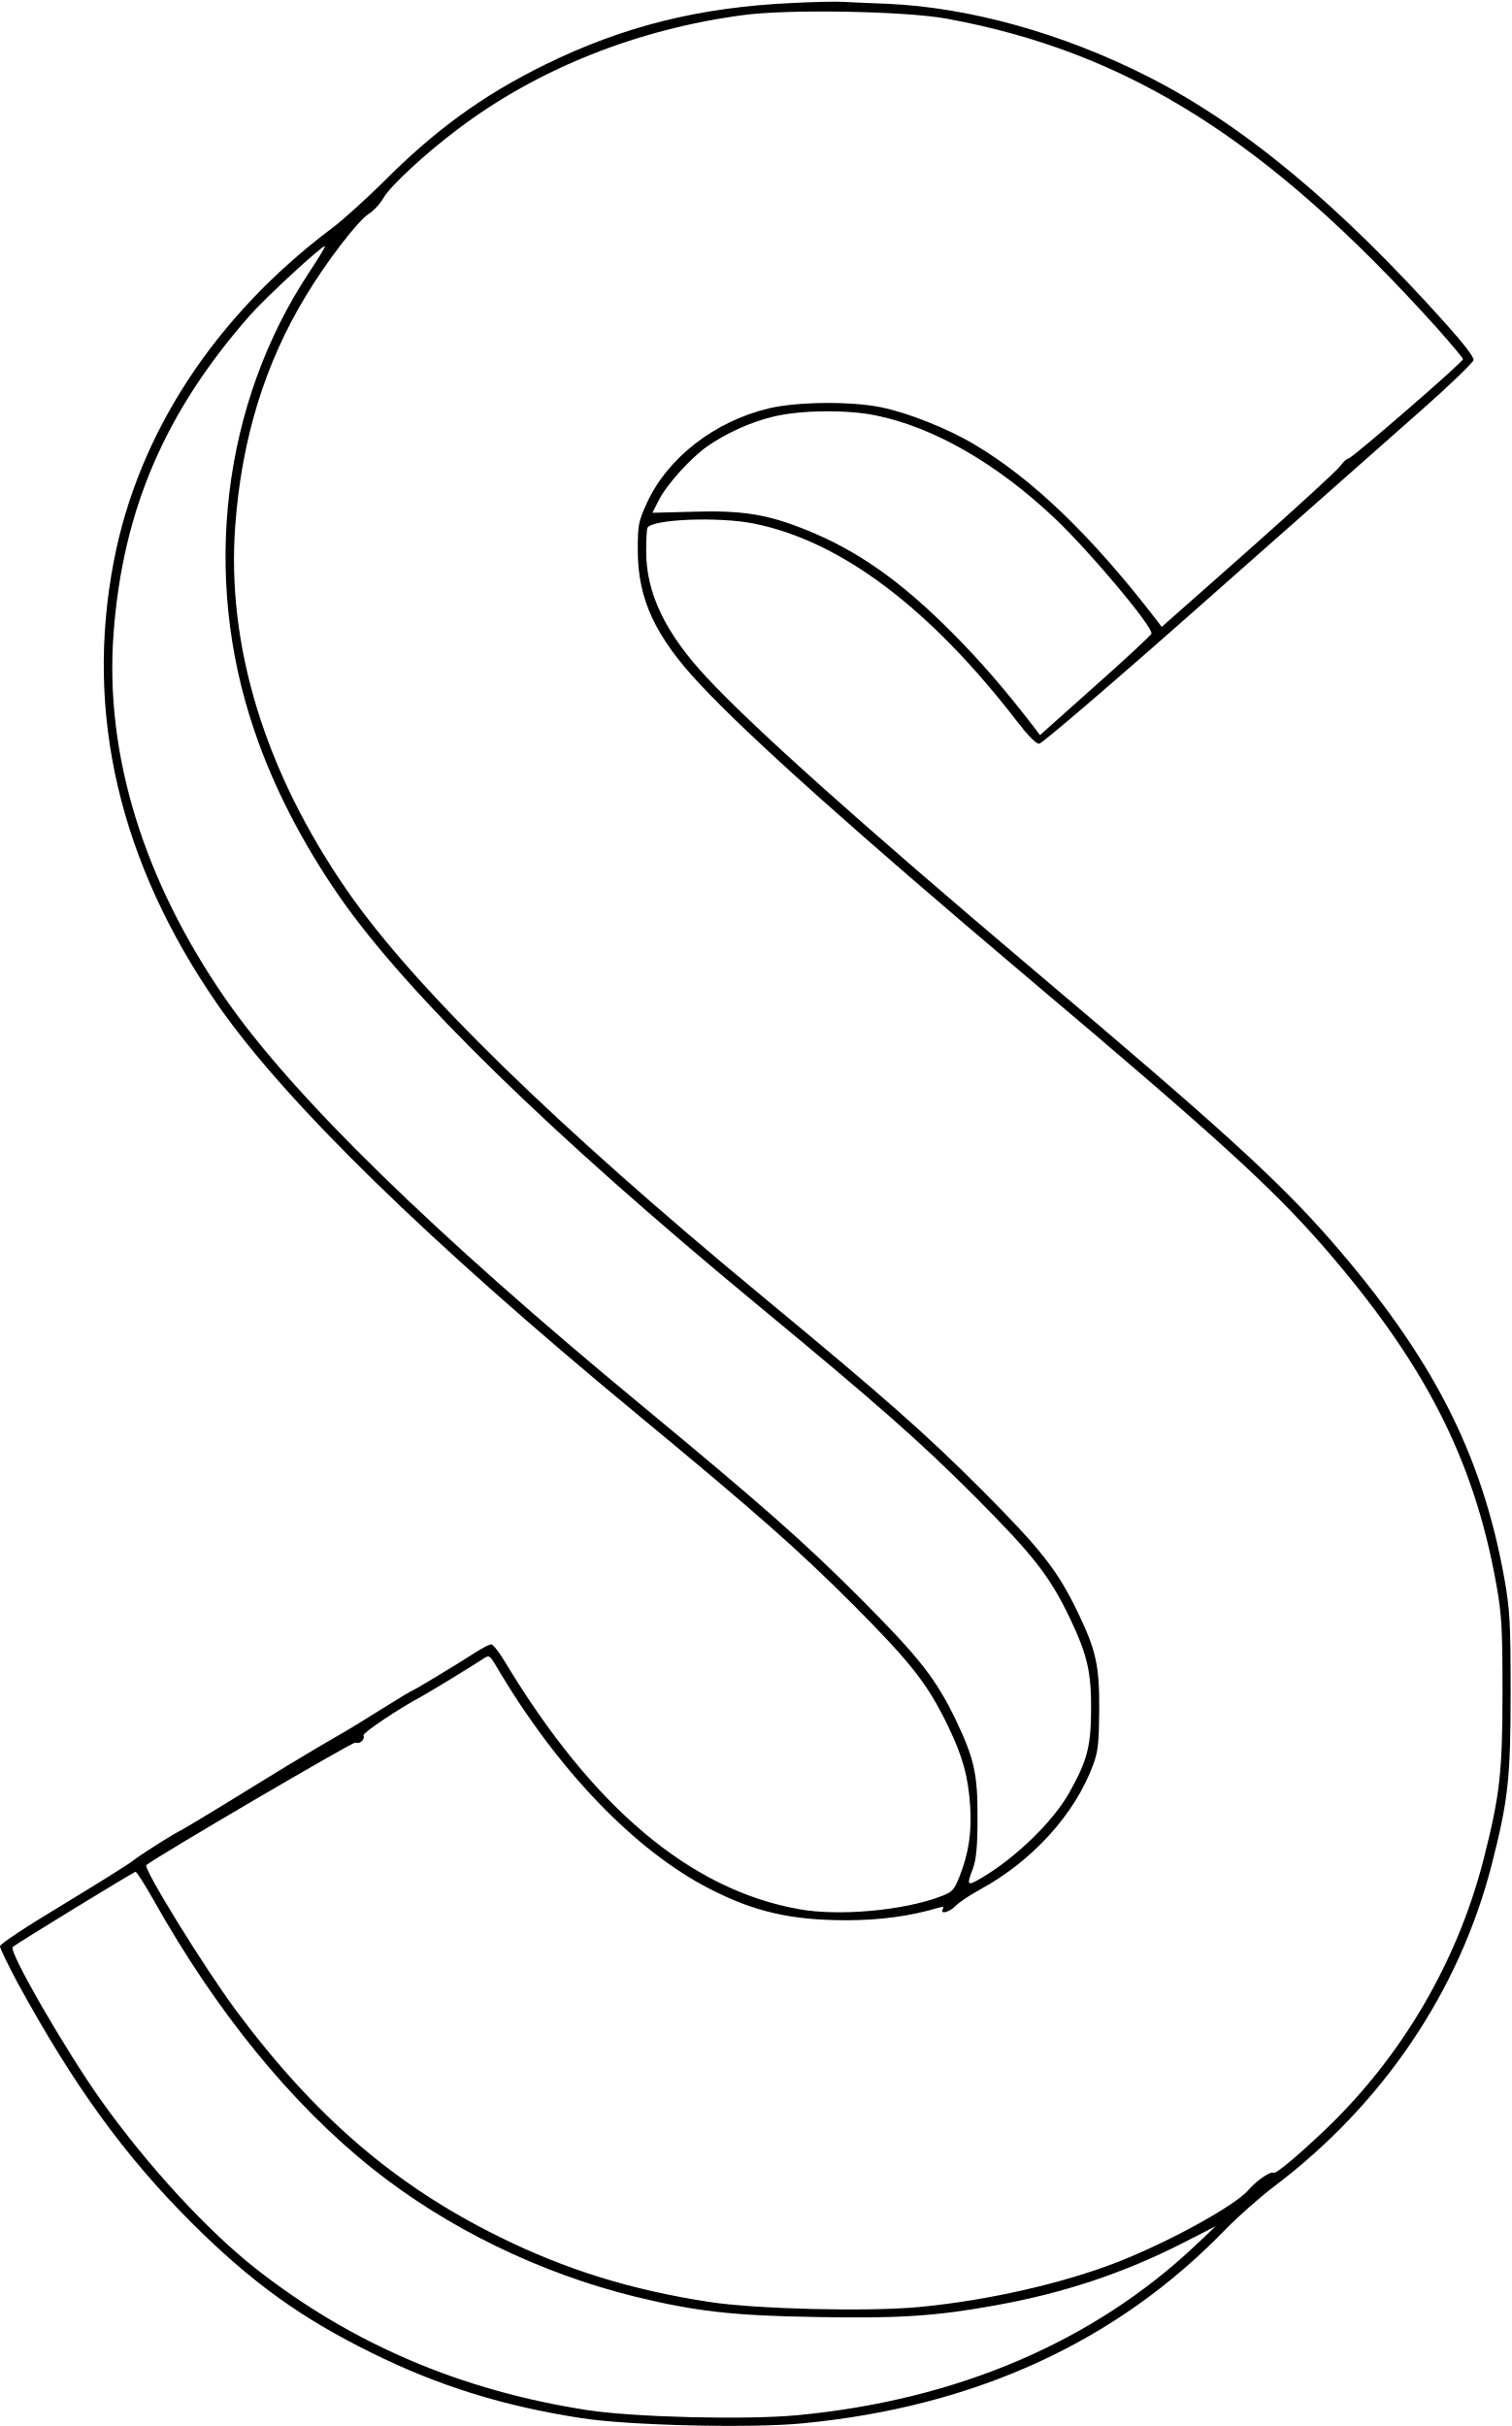
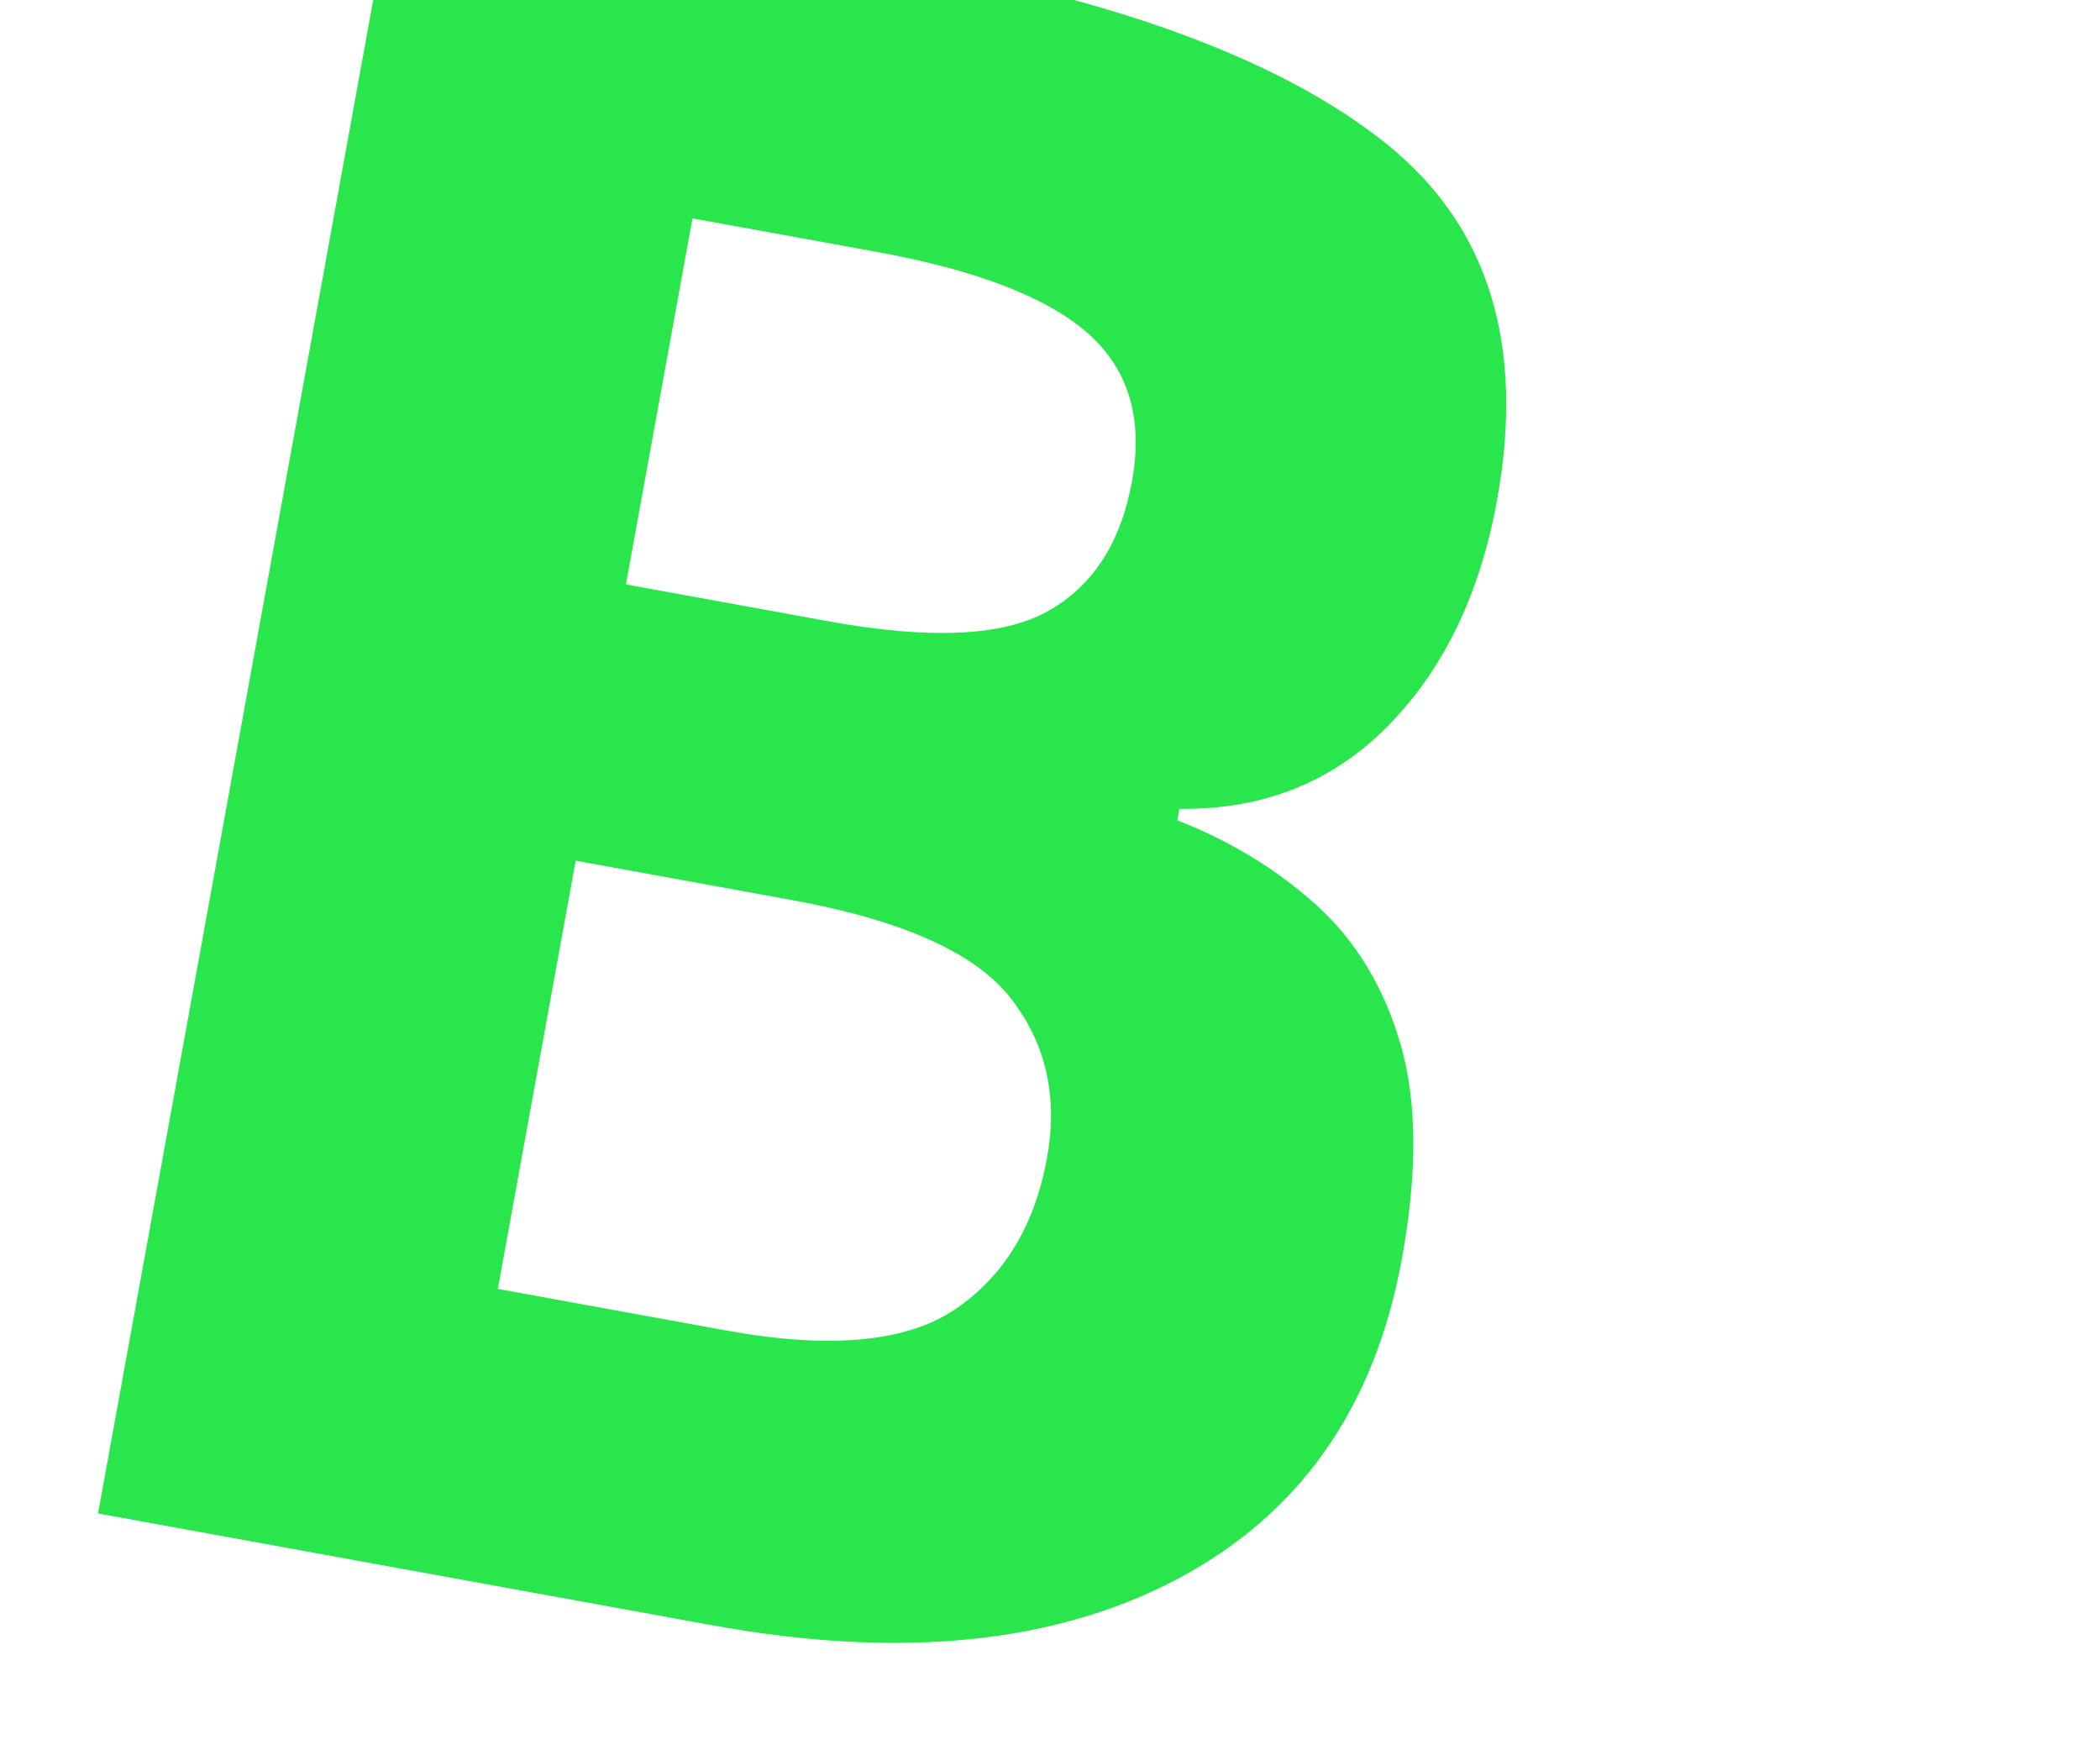
- <svg xmlns="http://www.w3.org/2000/svg" version="1.0" width="559pt" height="897pt" viewBox="0 0 559 897" preserveAspectRatio="xMidYMid meet">
-   <g transform="translate(0,897) scale(0.1,-0.1)" fill="#000000" stroke="none">
-     <path d="M2930 8959 c-344 -16 -623 -85 -915 -228 -231 -114 -406 -241 -600 -436 -61 -60 -145 -137 -188 -169 -432 -325 -715 -757 -806 -1230 -109 -564 21 -1117 384 -1641 250 -360 780 -877 1547 -1511 451 -373 600 -505 803 -708 215 -216 275 -293 350 -448 55 -114 75 -188 82 -298 6 -96 -6 -173 -39 -257 -21 -53 -27 -59 -73 -76 -136 -51 -374 -73 -521 -46 -401 71 -763 376 -1088 916 -21 35 -43 63 -50 63 -7 0 -32 -13 -57 -29 -74 -48 -229 -141 -233 -141 -3 0 -54 -31 -113 -68 -59 -37 -135 -84 -168 -102 -33 -19 -67 -39 -77 -45 -9 -5 -56 -34 -105 -63 -48 -29 -153 -94 -233 -143 -80 -49 -152 -92 -160 -96 -26 -12 -144 -86 -180 -114 -19 -15 -137 -88 -262 -164 -130 -78 -228 -143 -228 -151 0 -8 30 -70 66 -137 207 -379 396 -640 644 -887 219 -218 401 -350 665 -480 247 -122 484 -196 775 -241 172 -27 628 -38 819 -19 636 61 1161 302 1561 716 47 48 128 120 181 160 402 304 684 722 804 1189 61 240 70 318 70 640 0 259 -3 304 -23 418 -84 467 -268 823 -647 1257 -192 218 -401 409 -1095 995 -637 539 -1034 894 -1208 1081 -152 163 -223 311 -223 465 0 43 2 83 5 88 20 32 266 41 394 15 322 -65 649 -312 972 -731 39 -51 70 -83 82 -83 10 0 283 234 615 528 328 290 684 605 792 700 108 95 197 181 199 191 2 10 -38 62 -100 131 -399 446 -754 740 -1106 918 -314 159 -659 255 -962 268 -63 2 -135 6 -160 7 -25 2 -110 0 -190 -4z m570 -58 c671 -123 1188 -450 1813 -1144 53 -60 97 -112 96 -115 -1 -12 -411 -367 -423 -367 -6 0 -20 -13 -31 -28 -11 -16 -164 -156 -340 -312 l-320 -283 -18 24 c-239 311 -459 523 -675 651 -99 59 -246 117 -344 137 -112 23 -311 21 -416 -4 -200 -48 -373 -182 -450 -349 -32 -70 -34 -82 -34 -176 0 -179 64 -318 229 -494 182 -195 573 -545 1213 -1086 693 -585 897 -771 1085 -985 379 -434 563 -790 647 -1257 20 -113 23 -161 23 -398 0 -300 -10 -384 -70 -620 -97 -379 -302 -729 -586 -1000 -105 -100 -185 -166 -191 -159 -9 8 -63 -29 -92 -63 -48 -57 -291 -191 -482 -266 -202 -79 -481 -143 -735 -167 -188 -18 -606 -8 -779 19 -290 45 -528 119 -775 241 -385 190 -680 444 -972 836 -118 159 -345 527 -332 538 46 36 763 456 773 453 16 -7 36 11 30 27 -3 9 131 99 212 142 28 15 203 122 231 141 21 14 23 13 45 -23 225 -384 515 -687 794 -829 164 -84 300 -115 503 -115 125 0 235 15 340 46 17 5 22 4 17 -4 -13 -22 24 -13 47 11 12 13 53 40 91 61 193 105 351 279 418 462 18 49 21 82 22 199 1 165 -11 222 -79 363 -75 156 -135 232 -355 453 -208 208 -355 338 -808 713 -766 633 -1288 1142 -1537 1501 -305 440 -449 908 -415 1355 24 318 109 596 262 848 74 123 192 277 231 301 18 11 43 38 56 61 24 42 155 164 277 255 293 221 660 367 1050 419 167 23 601 15 754 -13z m-2357 -938 c-321 -485 -398 -1123 -203 -1693 70 -208 178 -417 315 -615 250 -360 780 -877 1547 -1511 451 -373 600 -505 803 -708 215 -216 275 -292 350 -448 65 -136 80 -200 79 -343 -1 -134 -15 -186 -80 -302 -60 -108 -201 -244 -326 -317 -53 -31 -55 -28 -31 35 12 33 17 79 17 184 1 165 -12 222 -79 363 -75 156 -135 232 -355 453 -208 208 -355 338 -808 713 -766 633 -1288 1142 -1537 1501 -305 440 -449 908 -415 1355 34 454 190 817 504 1174 58 66 264 256 277 256 4 0 -23 -44 -58 -97z m2095 -529 c212 -43 445 -176 659 -378 129 -121 368 -406 360 -429 -2 -6 -95 -93 -208 -193 l-204 -182 -18 24 c-105 137 -202 250 -307 355 -191 192 -351 304 -540 380 -145 58 -234 72 -415 67 l-153 -4 24 47 c28 57 121 159 181 200 71 49 158 88 240 108 99 25 274 27 381 5z m-2672 -5486 c233 -416 511 -757 812 -997 275 -219 616 -385 967 -472 225 -55 364 -71 669 -76 307 -6 445 3 666 43 255 46 474 119 698 233 l117 60 -75 -71 c-377 -356 -881 -572 -1471 -628 -188 -18 -606 -8 -779 19 -465 72 -868 244 -1222 521 -180 141 -402 382 -575 625 -130 183 -342 550 -326 566 11 11 446 277 454 278 4 1 33 -45 65 -101z" />
-   </g>
+ <svg xmlns="http://www.w3.org/2000/svg" width="1122px" height="929px">
+   <text kerning="auto" font-family="Myriad Pro" fill="rgb(0, 0, 0)" transform="matrix( 0.9835428, 0.1789896, -0.1789152, 0.9839517,-58.26798, 788.3945)" font-size="1250px">
+     <tspan font-size="1250px" font-family="Magneto" font-weight="bold" fill="#29E64C">B</tspan>
+   </text>
</svg>
